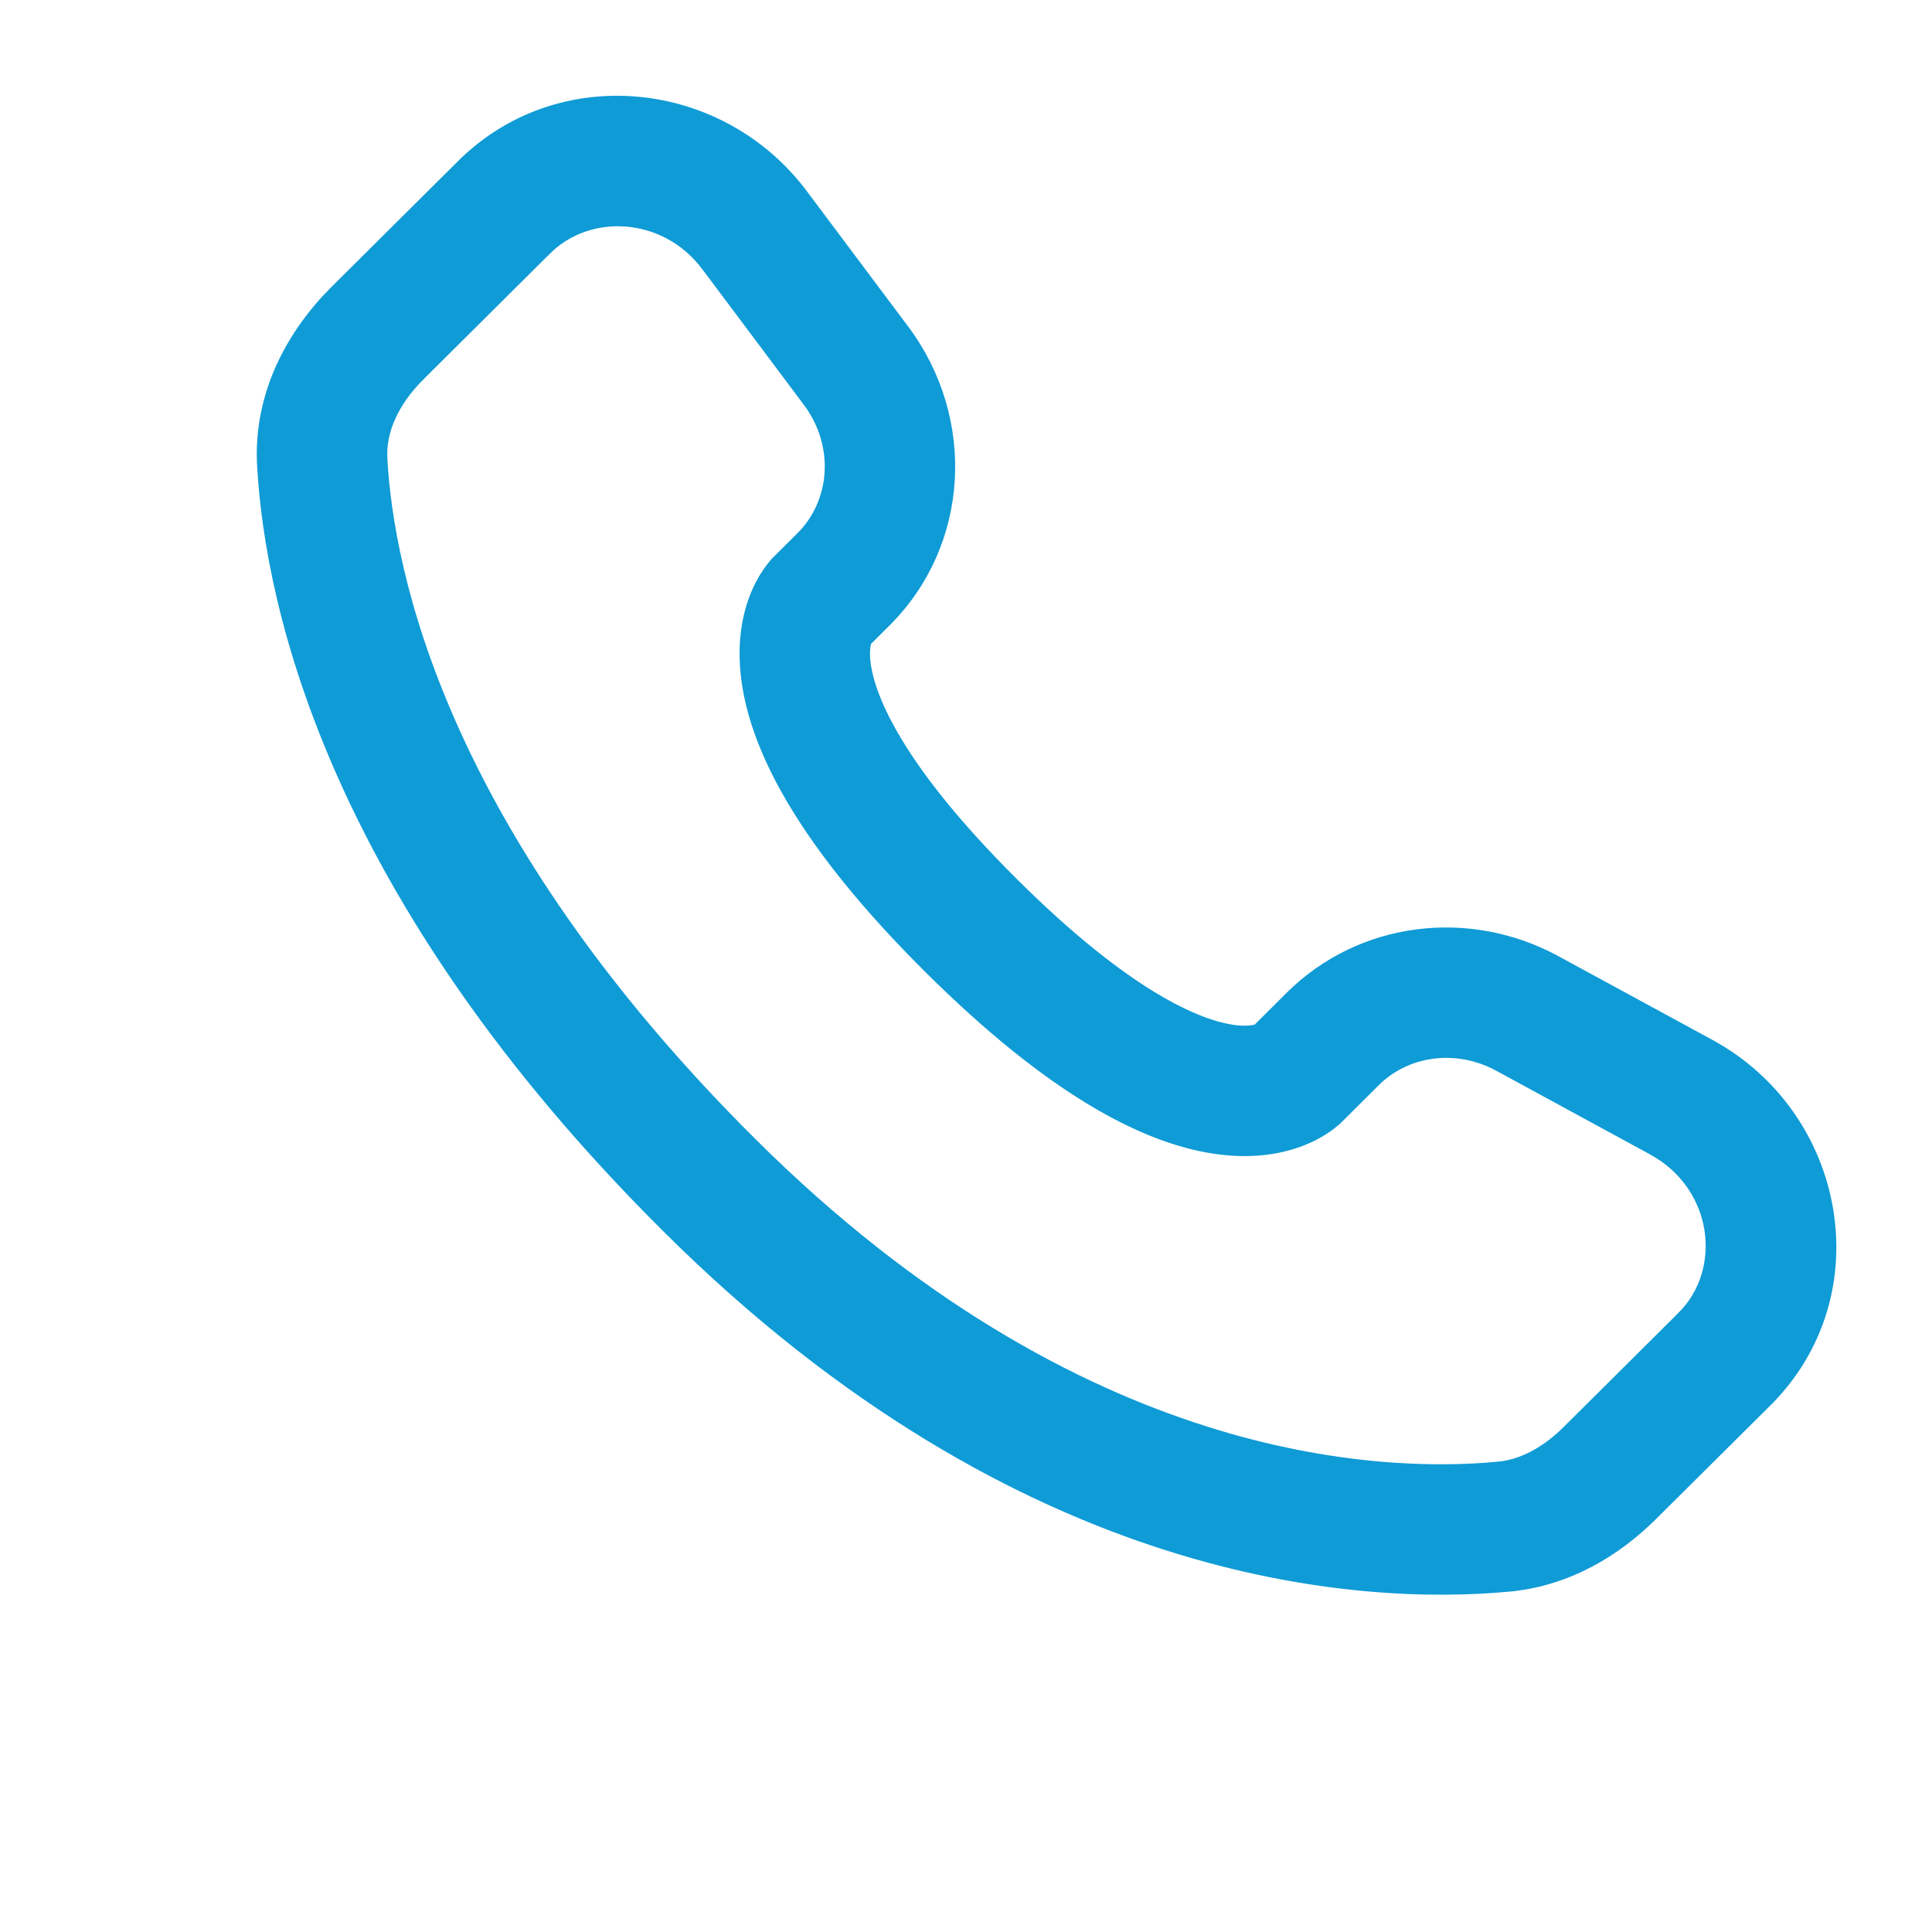
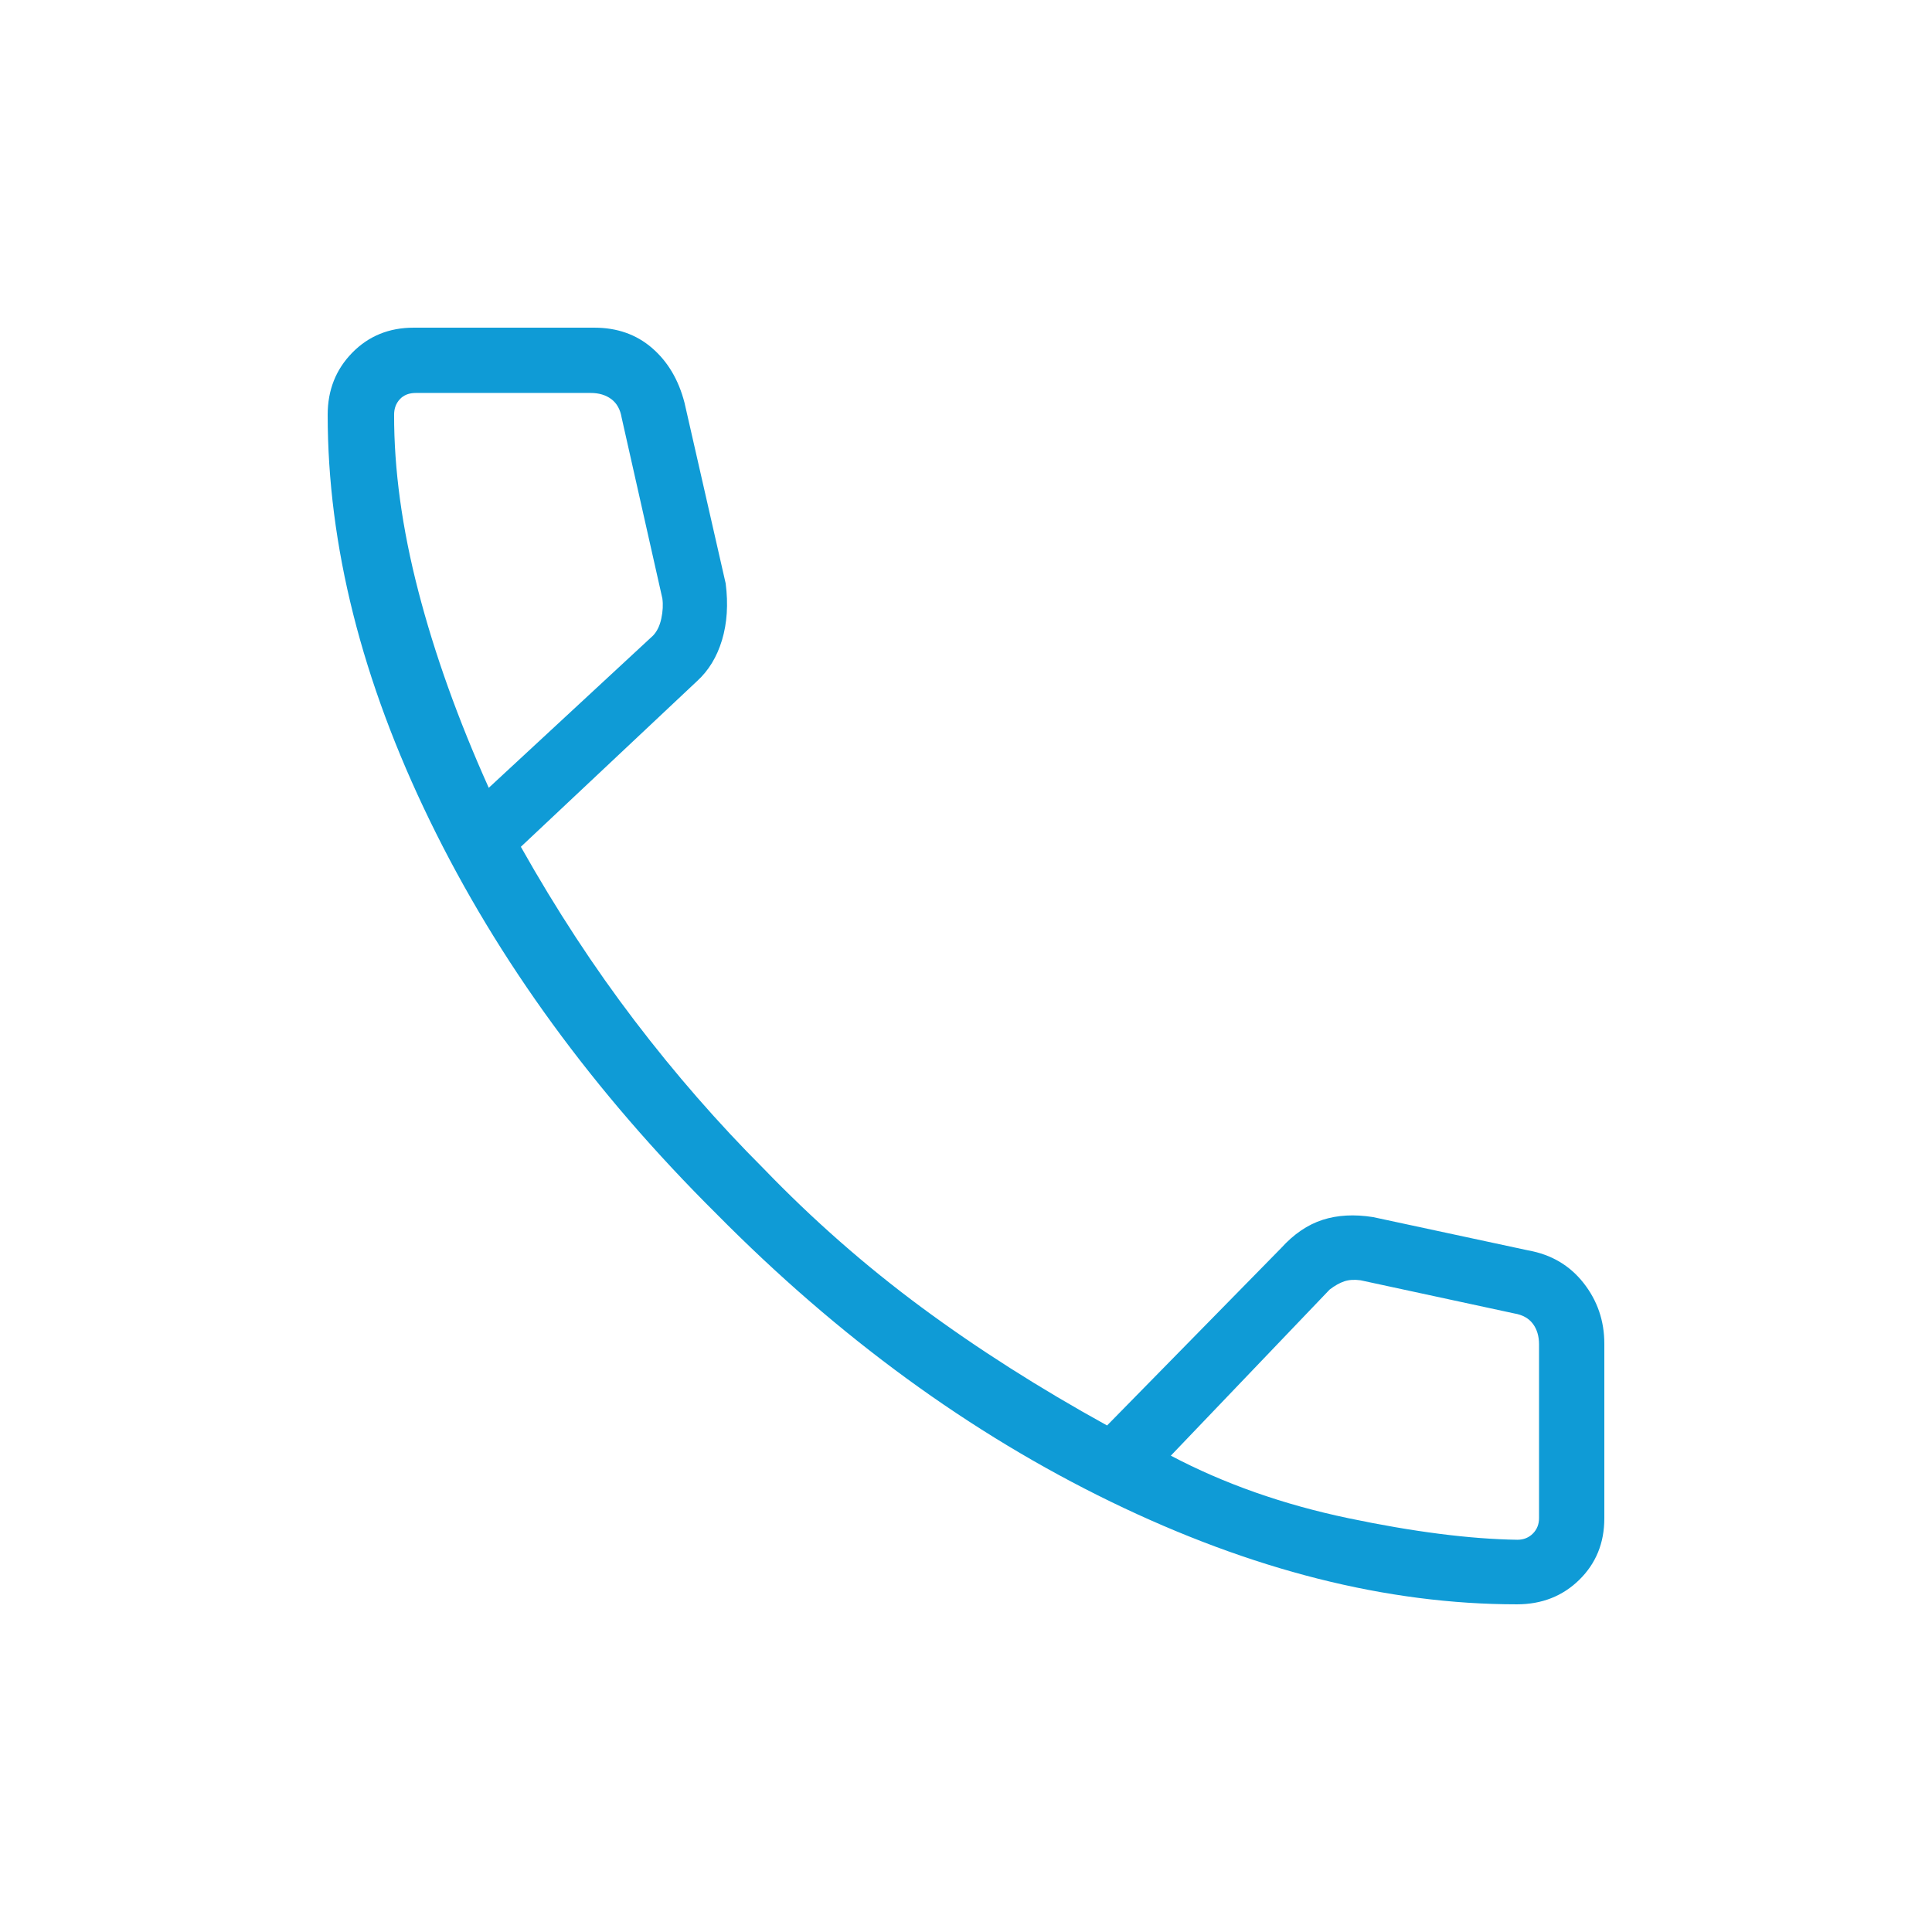
- <svg xmlns="http://www.w3.org/2000/svg" width="32px" height="32px" viewBox="0 0 24.00 24.00" fill="none" stroke="#0F9BD6" transform="rotate(0)matrix(1, 0, 0, 1, 0, 0)" stroke-width="0.12">
-   <g id="SVGRepo_bgCarrier" stroke-width="0" />
-   <g id="SVGRepo_tracerCarrier" stroke-linecap="round" stroke-linejoin="round" stroke="#CCCCCC" stroke-width="1.584" />
-   <g id="SVGRepo_iconCarrier">
-     <path d="M16.101 13.359L15.572 12.827H15.572L16.101 13.359ZM16.556 12.906L17.085 13.438H17.085L16.556 12.906ZM18.973 12.589L18.615 13.248L18.973 12.589ZM20.883 13.628L20.525 14.287L20.883 13.628ZM21.422 16.883L21.951 17.415L21.422 16.883ZM20.001 18.295L19.472 17.764L20.001 18.295ZM18.676 18.965L18.746 19.712H18.746L18.676 18.965ZM8.815 14.727L9.344 14.195L8.815 14.727ZM4.003 5.746L3.254 5.788L3.254 5.788L4.003 5.746ZM10.477 7.197L11.006 7.729H11.006L10.477 7.197ZM10.634 4.543L11.235 4.094L10.634 4.543ZM9.373 2.859L8.773 3.309V3.309L9.373 2.859ZM6.261 2.575L6.79 3.107H6.79L6.261 2.575ZM4.692 4.136L4.163 3.604H4.163L4.692 4.136ZM12.063 11.497L12.592 10.965L12.063 11.497ZM16.63 13.891L17.085 13.438L16.027 12.374L15.572 12.827L16.63 13.891ZM18.615 13.248L20.525 14.287L21.241 12.969L19.331 11.931L18.615 13.248ZM20.893 16.351L19.472 17.764L20.53 18.827L21.951 17.415L20.893 16.351ZM18.607 18.218C17.157 18.354 13.406 18.233 9.344 14.195L8.287 15.258C12.719 19.665 16.937 19.881 18.746 19.712L18.607 18.218ZM9.344 14.195C5.473 10.345 4.832 7.108 4.752 5.703L3.254 5.788C3.355 7.556 4.149 11.144 8.287 15.258L9.344 14.195ZM10.72 8.014L11.006 7.729L9.949 6.666L9.662 6.951L10.72 8.014ZM11.235 4.094L9.974 2.41L8.773 3.309L10.034 4.993L11.235 4.094ZM5.733 2.043L4.163 3.604L5.221 4.667L6.79 3.107L5.733 2.043ZM10.191 7.483C9.662 6.951 9.661 6.951 9.66 6.952C9.66 6.952 9.659 6.953 9.659 6.954C9.658 6.955 9.657 6.956 9.656 6.957C9.654 6.959 9.652 6.961 9.65 6.963C9.645 6.968 9.641 6.972 9.636 6.978C9.626 6.988 9.616 7 9.604 7.014C9.582 7.041 9.556 7.074 9.529 7.114C9.475 7.194 9.416 7.299 9.366 7.432C9.264 7.703 9.209 8.061 9.278 8.503C9.412 9.368 10.008 10.511 11.534 12.029L12.592 10.965C11.163 9.545 10.823 8.681 10.76 8.273C10.73 8.079 10.761 7.984 10.77 7.961C10.775 7.947 10.777 7.946 10.771 7.955C10.768 7.96 10.762 7.967 10.754 7.977C10.75 7.982 10.745 7.988 10.739 7.994C10.736 7.997 10.733 8 10.73 8.004C10.729 8.005 10.727 8.007 10.725 8.009C10.724 8.01 10.723 8.011 10.722 8.012C10.722 8.012 10.721 8.013 10.721 8.013C10.72 8.014 10.72 8.014 10.191 7.483ZM11.534 12.029C13.061 13.547 14.21 14.138 15.076 14.271C15.519 14.339 15.876 14.285 16.147 14.184C16.28 14.135 16.386 14.076 16.466 14.023C16.506 13.996 16.539 13.97 16.566 13.948C16.58 13.937 16.592 13.926 16.602 13.917C16.608 13.912 16.613 13.907 16.617 13.903C16.619 13.901 16.622 13.899 16.624 13.897C16.625 13.896 16.626 13.895 16.627 13.894C16.627 13.893 16.628 13.893 16.628 13.892C16.629 13.892 16.63 13.891 16.101 13.359C15.572 12.827 15.573 12.826 15.573 12.826C15.573 12.826 15.574 12.825 15.575 12.824C15.576 12.823 15.576 12.823 15.577 12.822C15.579 12.82 15.581 12.818 15.583 12.817C15.586 12.813 15.589 12.81 15.593 12.807C15.599 12.802 15.604 12.797 15.609 12.793C15.619 12.785 15.627 12.78 15.631 12.776C15.64 12.77 15.638 12.773 15.624 12.778C15.599 12.788 15.501 12.819 15.304 12.789C14.89 12.725 14.02 12.385 12.592 10.965L11.534 12.029ZM9.974 2.41C8.954 1.048 6.95 0.833 5.733 2.043L6.79 3.107C7.322 2.578 8.266 2.632 8.773 3.309L9.974 2.41ZM4.752 5.703C4.732 5.357 4.891 4.995 5.221 4.667L4.163 3.604C3.626 4.138 3.203 4.894 3.254 5.788L4.752 5.703ZM19.472 17.764C19.198 18.037 18.903 18.191 18.607 18.218L18.746 19.712C19.48 19.643 20.082 19.272 20.53 18.827L19.472 17.764ZM11.006 7.729C11.991 6.75 12.064 5.202 11.235 4.094L10.034 4.993C10.437 5.532 10.377 6.239 9.949 6.666L11.006 7.729ZM20.525 14.287C21.343 14.732 21.47 15.777 20.893 16.351L21.951 17.415C23.291 16.082 22.878 13.858 21.241 12.969L20.525 14.287ZM17.085 13.438C17.469 13.056 18.087 12.962 18.615 13.248L19.331 11.931C18.247 11.341 16.903 11.504 16.027 12.374L17.085 13.438Z" fill="#0F9BD6" />
-   </g>
+ <svg xmlns="http://www.w3.org/2000/svg" height="40px" viewBox="0 -960 960 960" width="40px" fill="#0F9BD6">
+   <path d="M753.72-162.82q-96.82 0-201.75-50.97-104.92-50.97-195.84-142.92-91.76-91.11-142.53-195.48-50.78-104.37-50.78-201.72 0-18.36 12.2-30.82 12.2-12.45 30.49-12.45h89.84q16.96 0 28.67 10.12t16.11 27.19l20.46 89.81q1.97 15.46-1.82 28.09-3.8 12.63-12.53 20.52l-87.43 82.22q26.34 46.79 56.55 86.43 30.22 39.64 64.11 73.51 36.52 37.89 78.33 68.83 41.82 30.93 92.3 58.77l86.55-88.21q9.36-10.34 20.5-13.95 11.13-3.6 25.13-1.38l77.11 16.55q17.17 3.08 27.48 16.21 10.31 13.13 10.31 30.09v86.87q0 18.29-12.42 30.49t-31.04 12.2ZM242.86-568.54l81.64-75.64q2.95-3.08 4.1-8.46 1.16-5.39.52-10l-20.22-89.8q-1.03-6.15-5.13-9.23-4.1-3.07-10.26-3.07H206.6q-5 0-7.88 3.07-2.89 3.08-2.89 7.7-.1 40.87 12.02 87.65 12.11 46.78 35.01 97.78Zm338.92 331.85q39.63 20.9 88.19 31.07 48.56 10.18 84 10.72 4.62 0 7.7-3.07 3.07-3.08 3.07-7.7v-86.3q0-6.16-3.07-10.26-3.08-4.1-9.23-5.13l-76.36-16.47q-4.62-.64-8.08.51t-7.31 4.1l-78.91 82.53ZM242.86-568.54Zm338.92 331.85Z" />
</svg>
